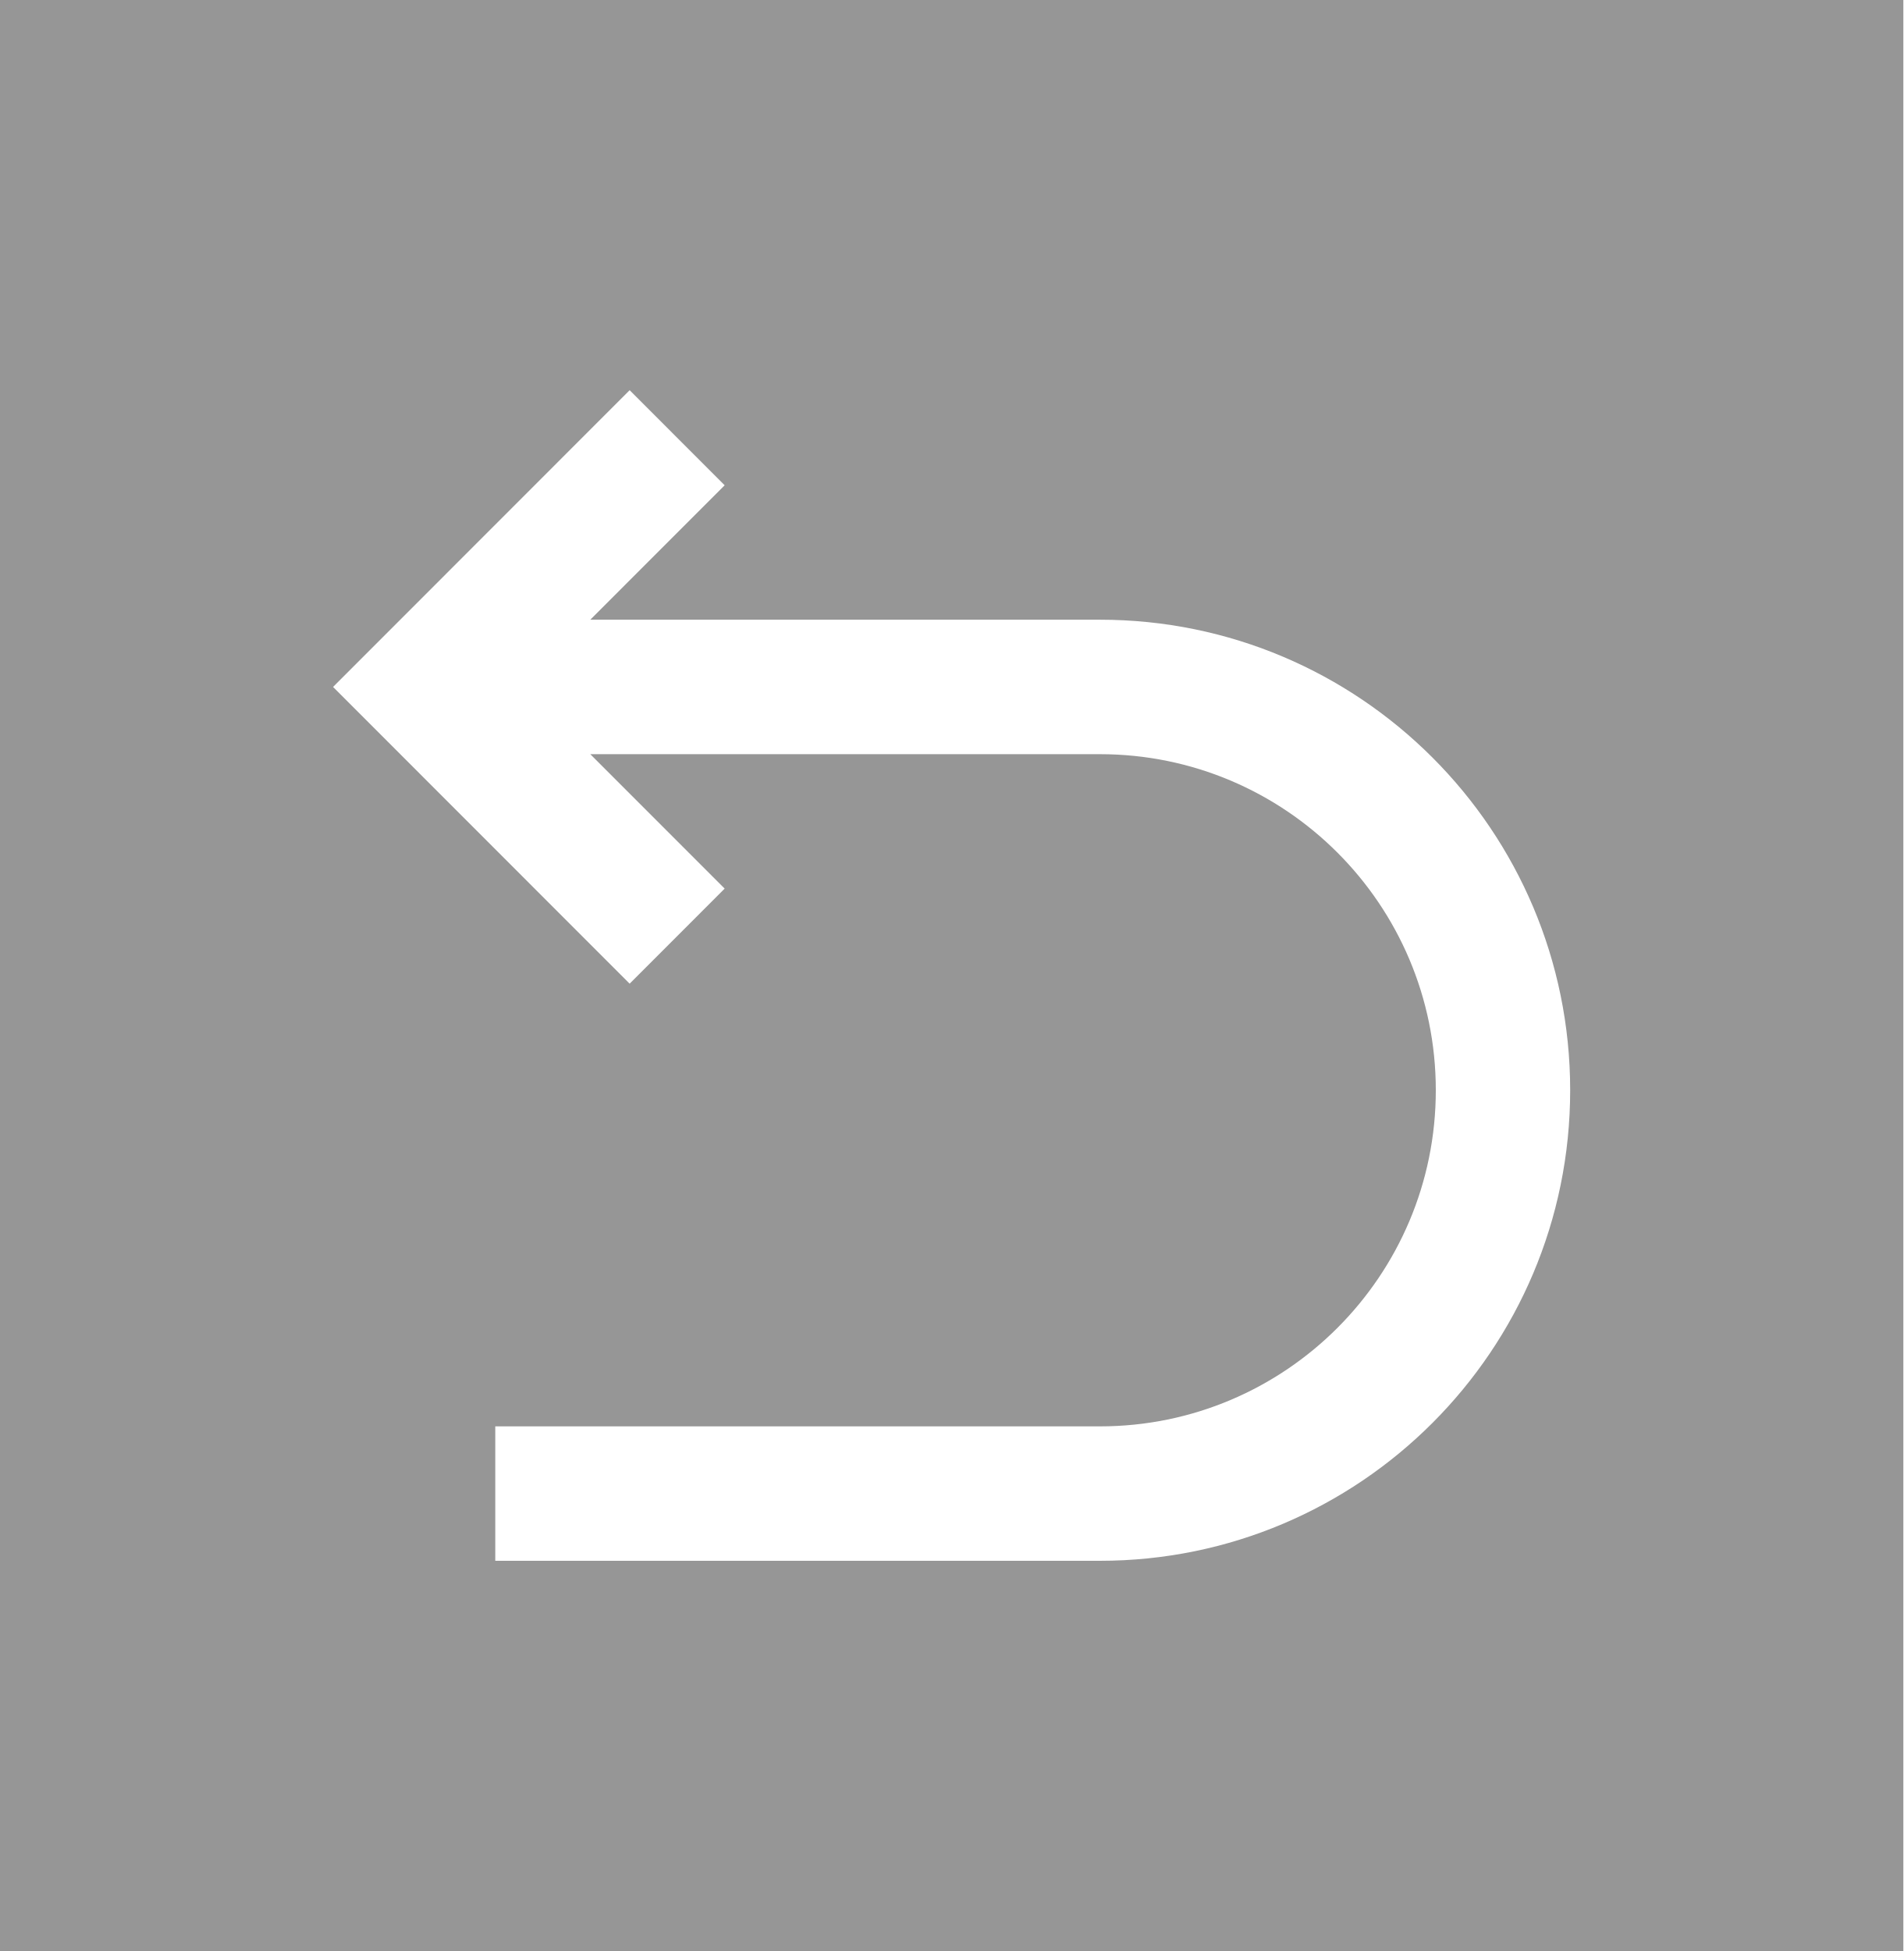
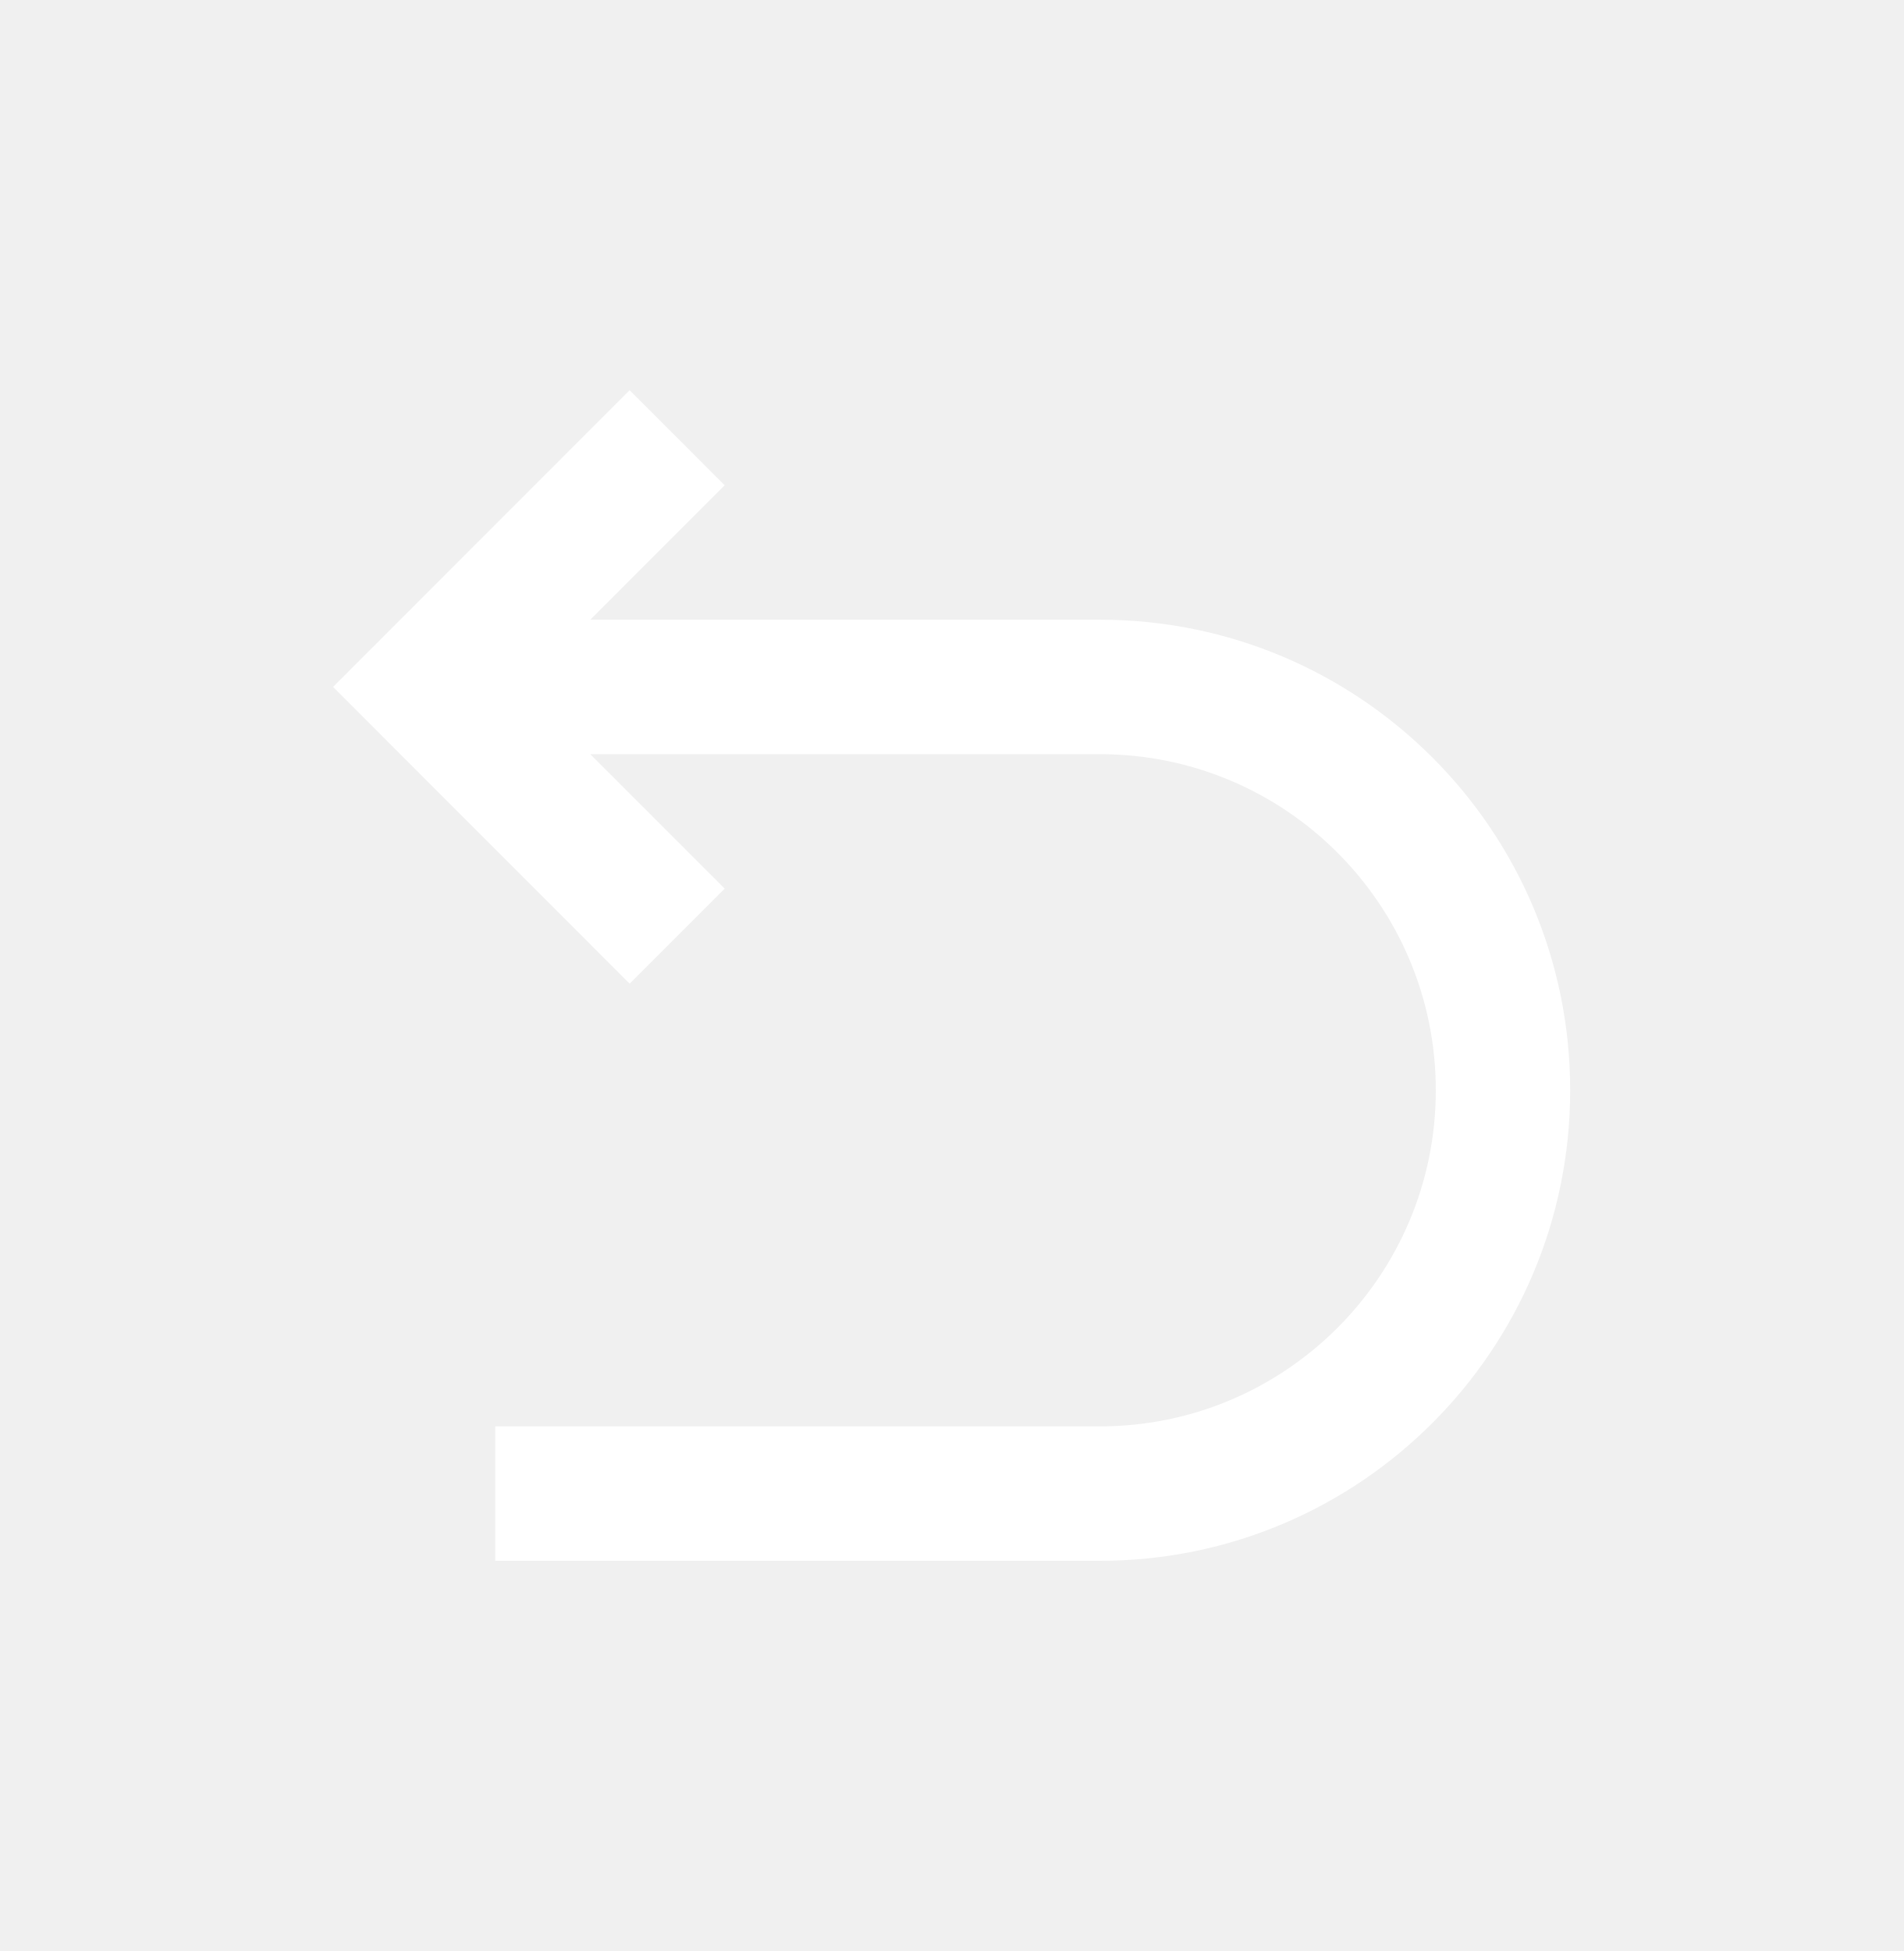
<svg xmlns="http://www.w3.org/2000/svg" width="40" height="41" viewBox="0 0 40 41" fill="none">
-   <rect width="40" height="41" fill="#969696" />
  <path d="M7 14.436L13.233 8.2L15.23 10.198L12.406 13.023H23.116C28.575 13.023 33 17.45 33 22.911C33 28.372 28.575 32.8 23.116 32.8H10.409V29.975H23.116C27.015 29.975 30.176 26.812 30.176 22.911C30.176 19.01 27.015 15.849 23.116 15.849H12.406L15.23 18.674L13.233 20.672L7 14.436Z" fill="white" />
</svg>
